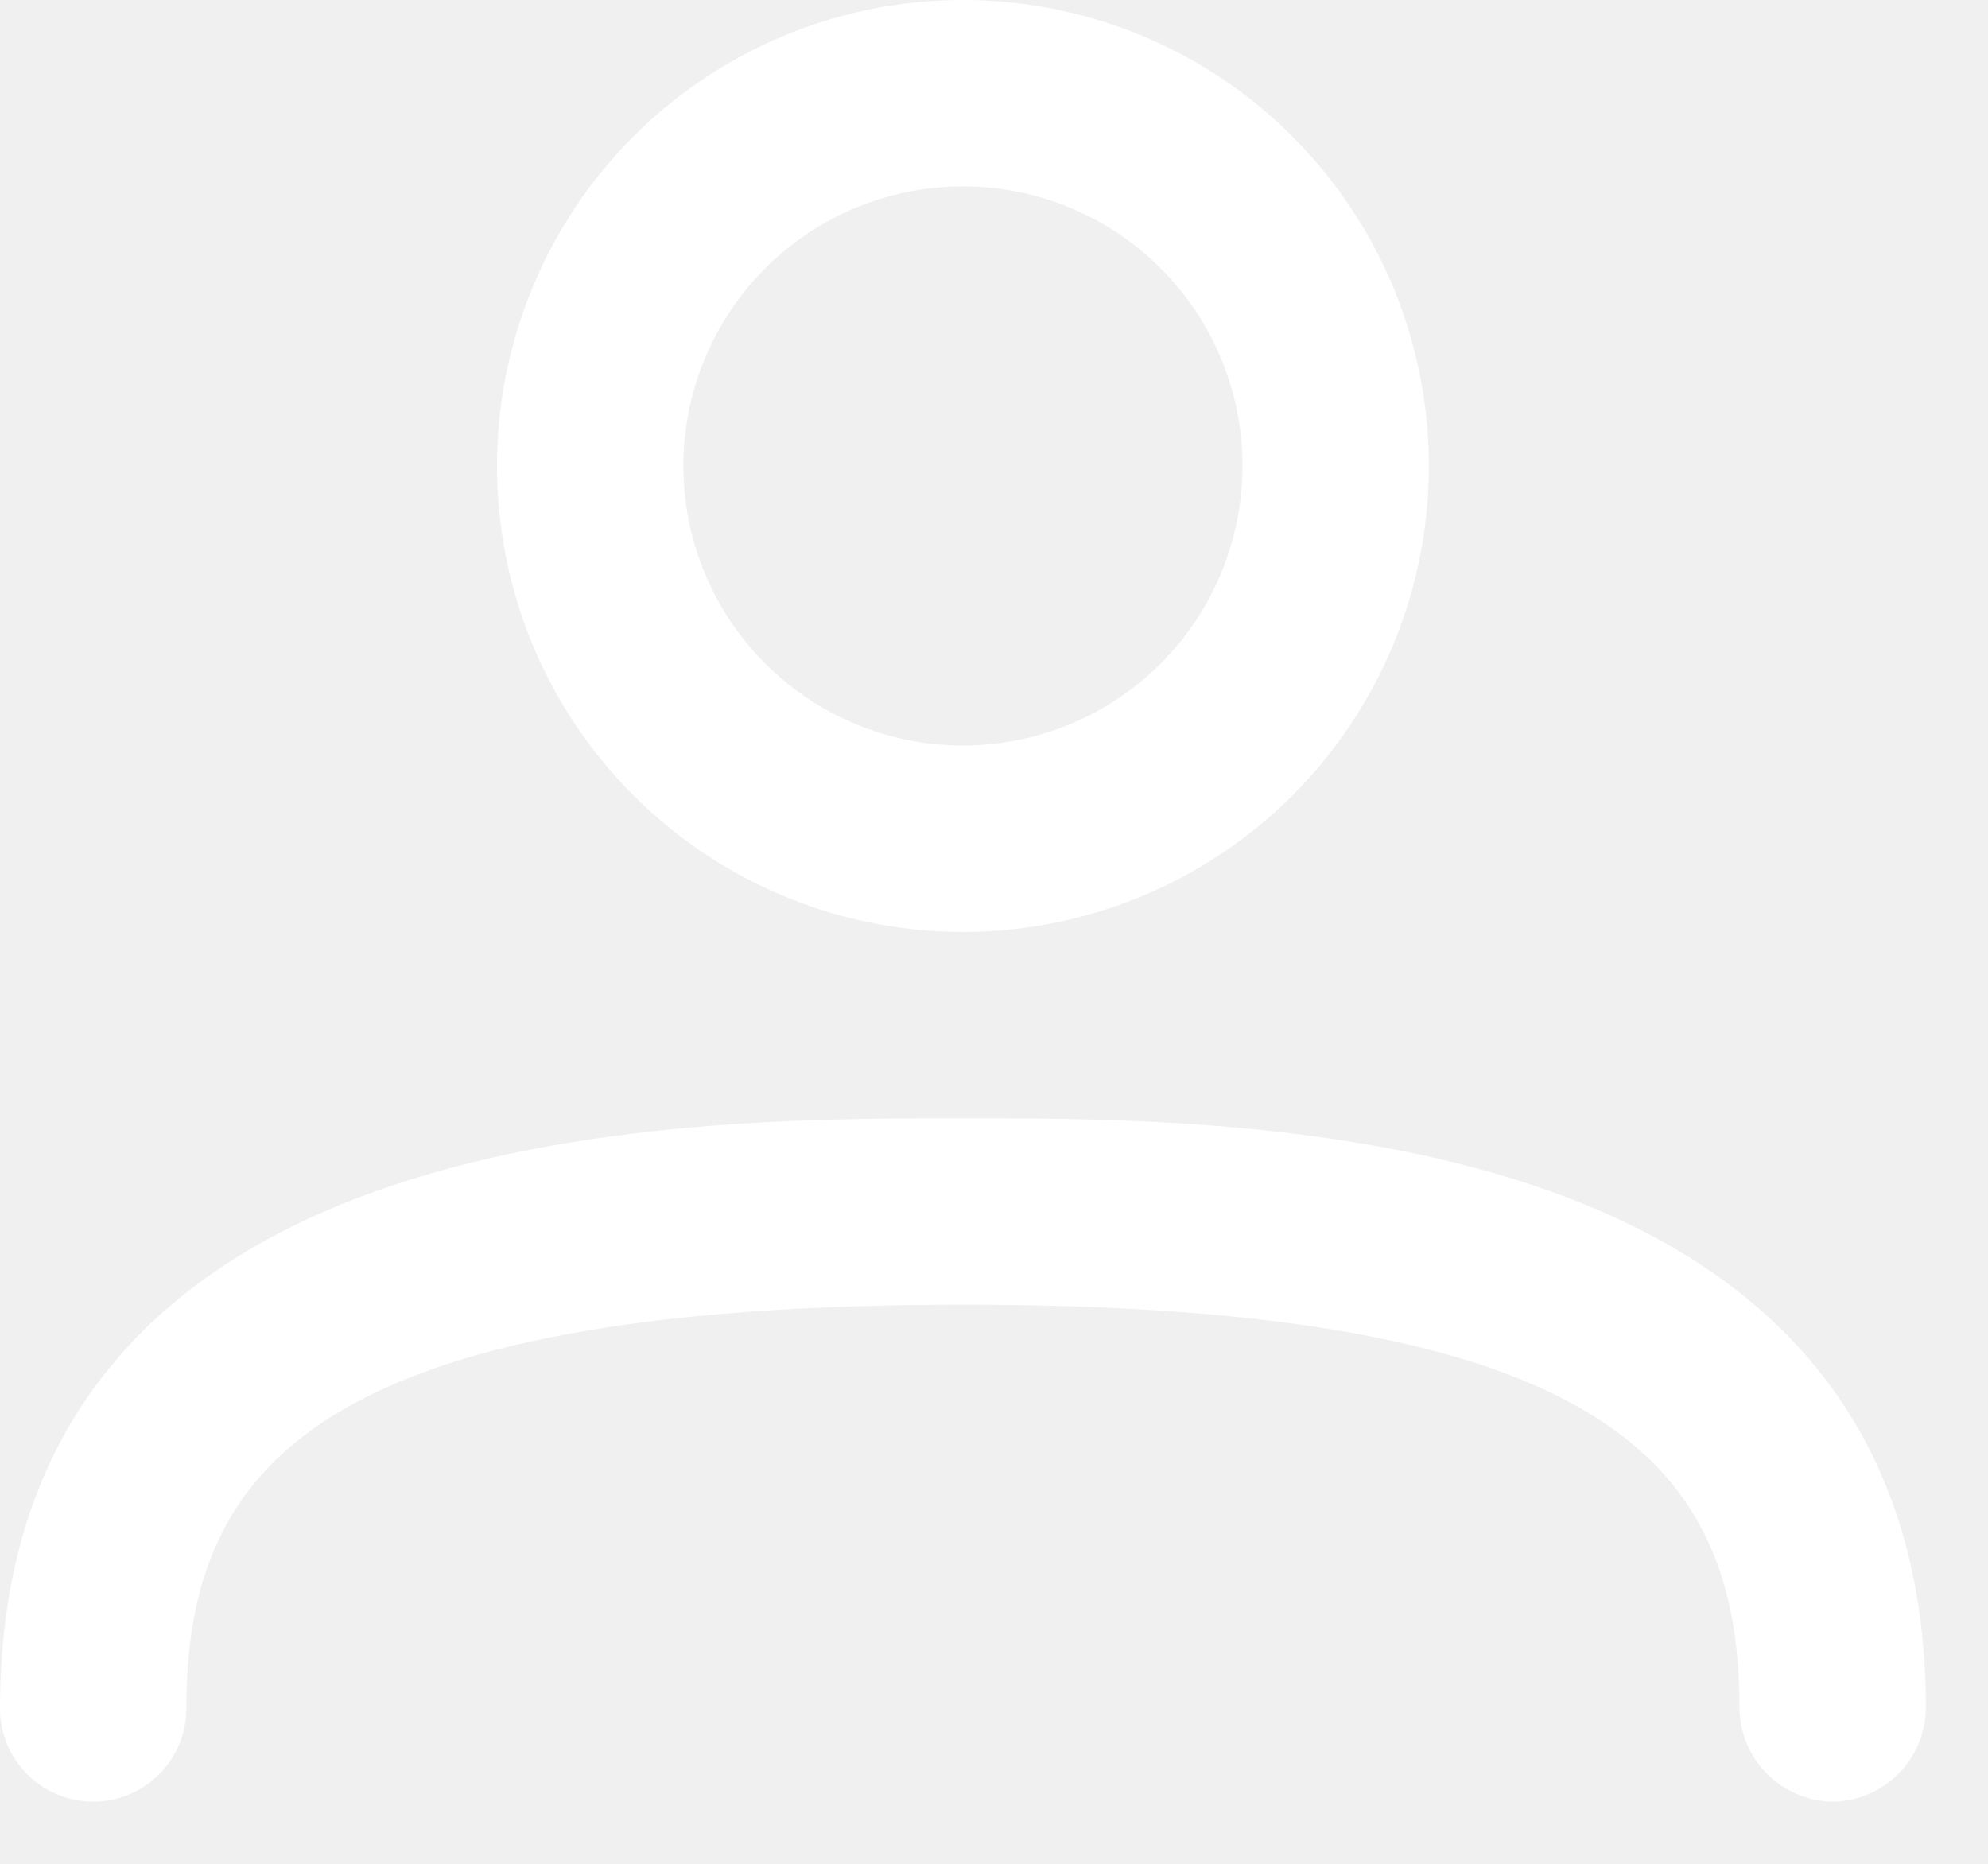
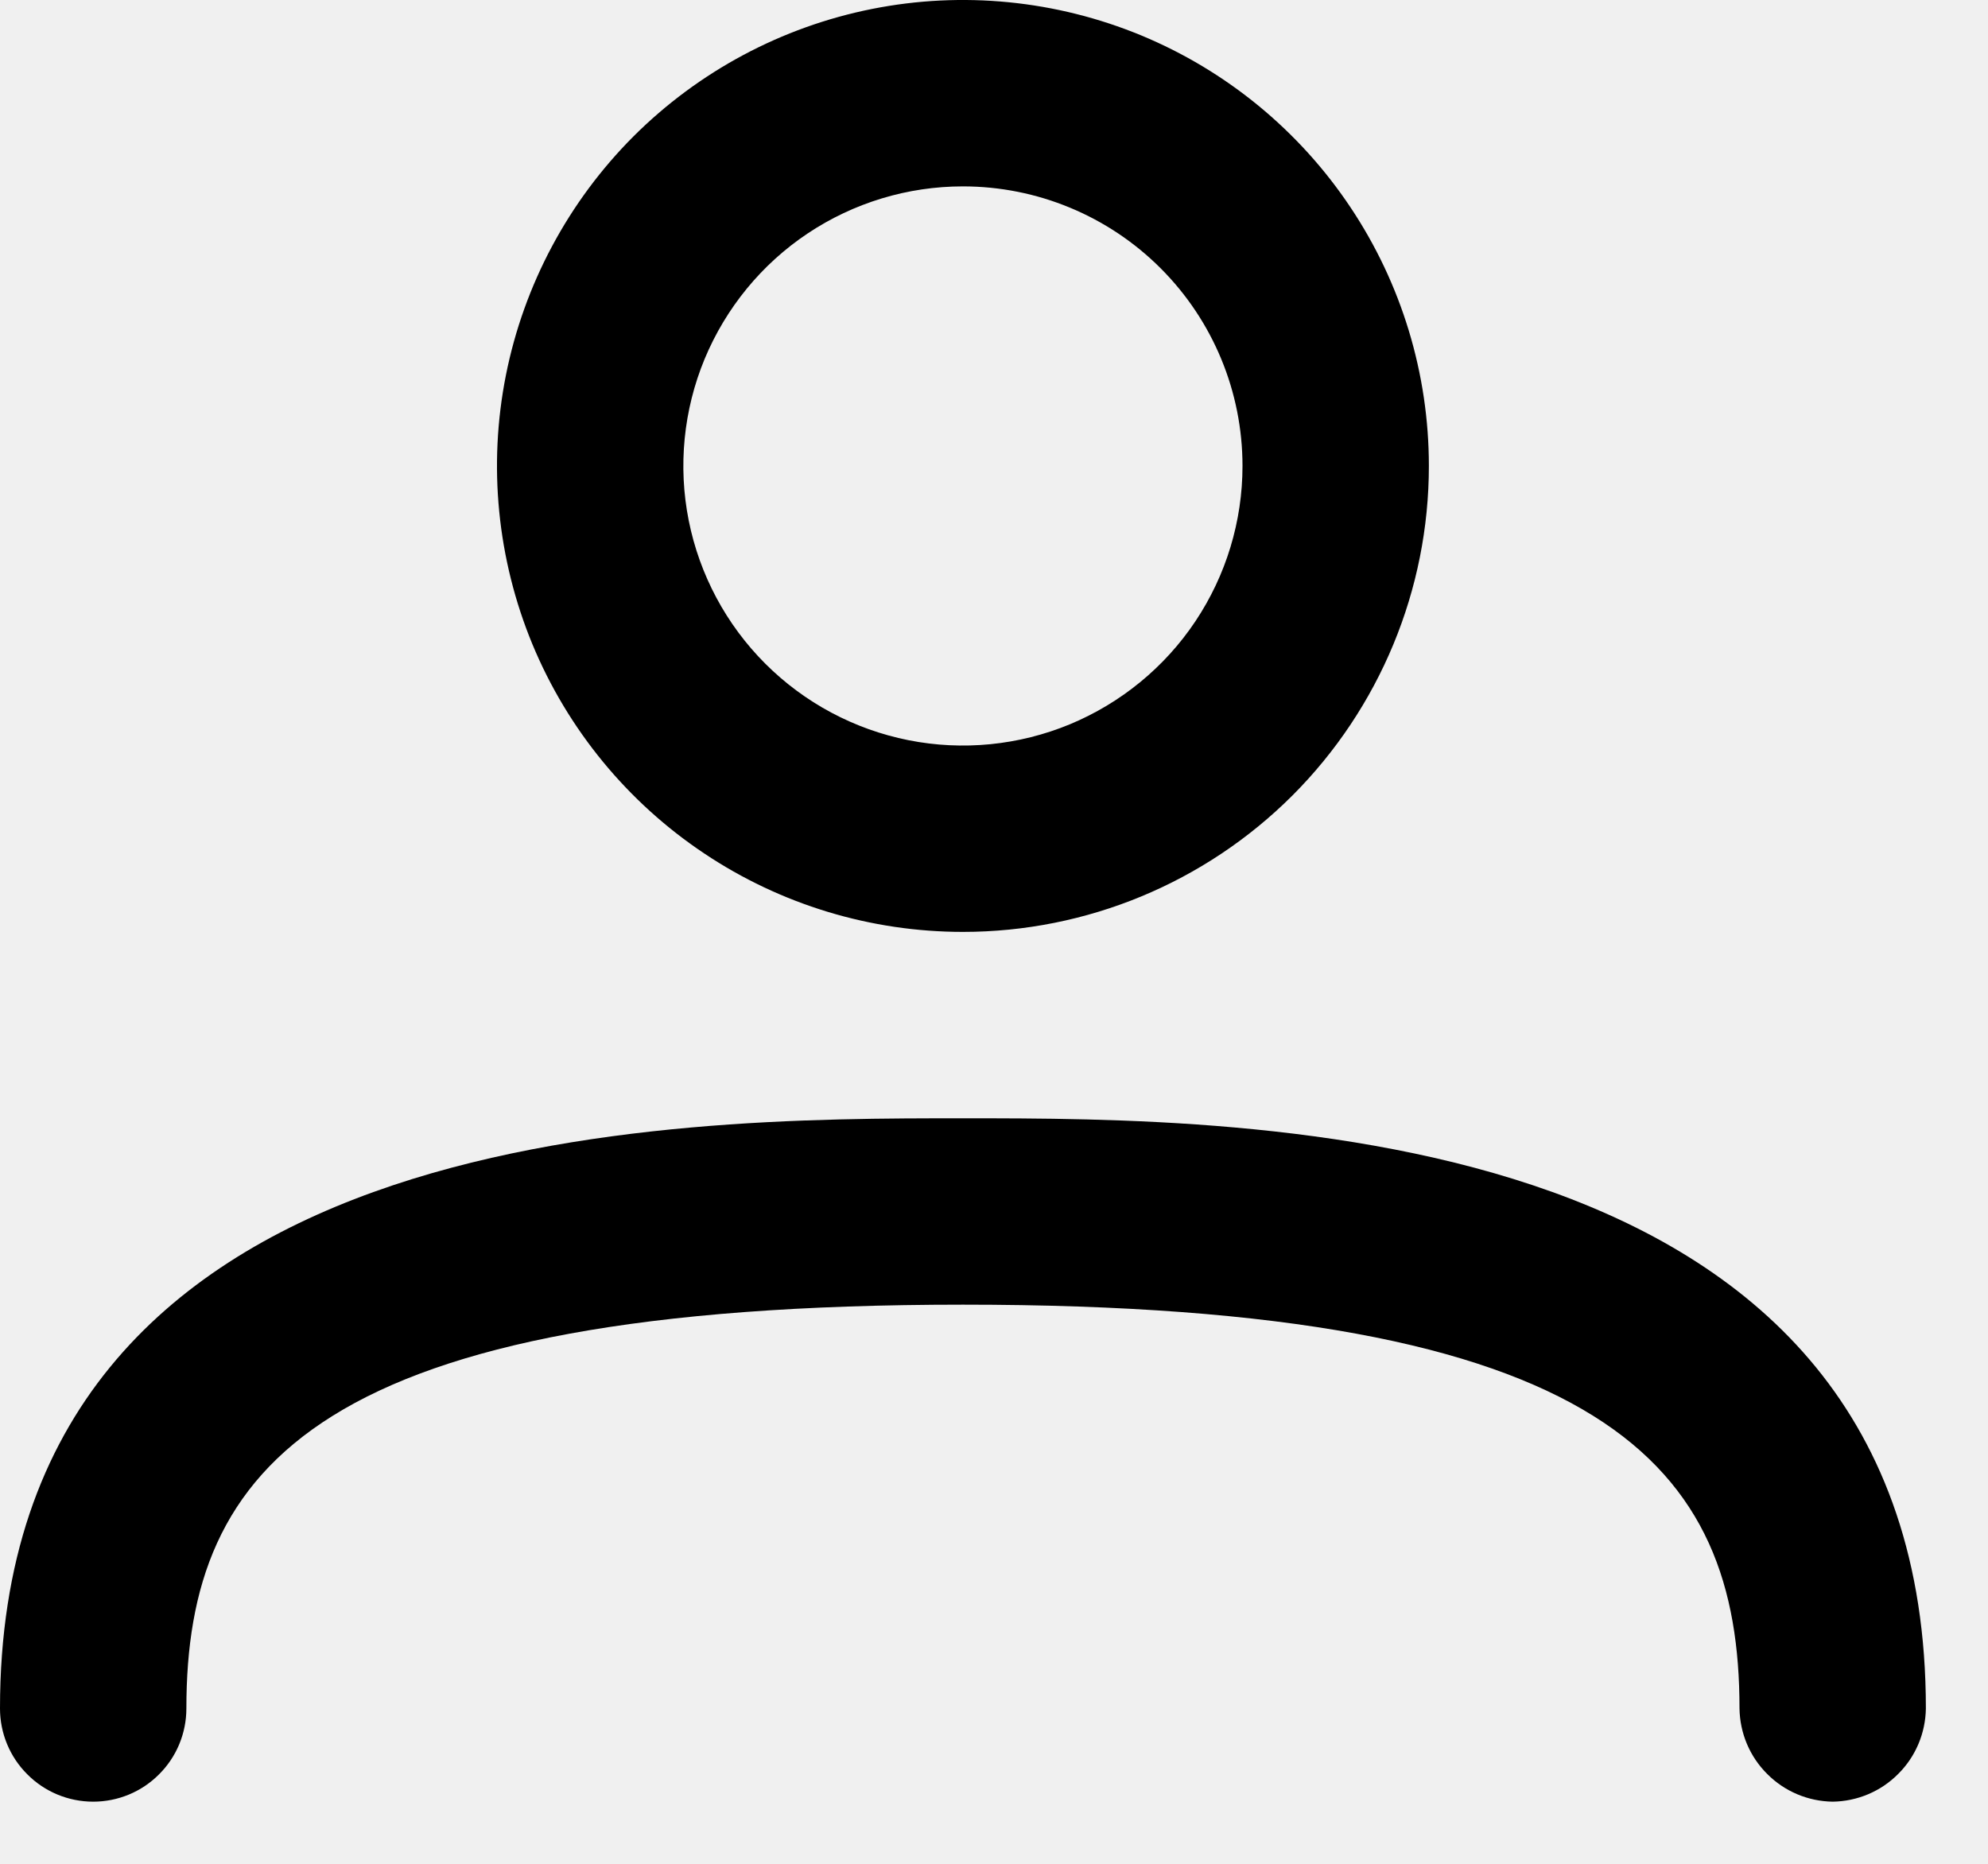
<svg xmlns="http://www.w3.org/2000/svg" width="16" height="15" viewBox="0 0 16 15" fill="none">
-   <path d="M7.75 7.5C7.008 7.5 6.283 7.28 5.667 6.868C5.05 6.456 4.569 5.87 4.285 5.185C4.002 4.5 3.927 3.746 4.072 3.018C4.217 2.291 4.574 1.623 5.098 1.098C5.623 0.574 6.291 0.217 7.018 0.072C7.746 -0.073 8.5 0.002 9.185 0.285C9.87 0.569 10.456 1.05 10.868 1.667C11.28 2.283 11.5 3.008 11.5 3.75C11.5 4.745 11.105 5.698 10.402 6.402C9.698 7.105 8.745 7.5 7.75 7.5ZM7.75 1.5C7.305 1.5 6.87 1.632 6.5 1.879C6.13 2.126 5.842 2.478 5.671 2.889C5.501 3.3 5.456 3.752 5.543 4.189C5.63 4.625 5.844 5.026 6.159 5.341C6.474 5.656 6.875 5.87 7.311 5.957C7.748 6.044 8.2 5.999 8.611 5.829C9.022 5.658 9.374 5.37 9.621 5C9.868 4.63 10 4.195 10 3.75C10 3.153 9.763 2.581 9.341 2.159C8.919 1.737 8.347 1.5 7.75 1.5Z" fill="white" />
-   <path d="M14.75 14.5C14.552 14.497 14.363 14.418 14.223 14.277C14.082 14.137 14.003 13.948 14 13.75C14 11.8 12.94 10.5 7.75 10.5C2.56 10.5 1.5 11.8 1.5 13.75C1.5 13.949 1.421 14.14 1.28 14.28C1.14 14.421 0.949 14.5 0.75 14.5C0.551 14.5 0.36 14.421 0.22 14.28C0.079 14.14 0 13.949 0 13.75C0 9 5.43 9 7.75 9C10.07 9 15.5 9 15.5 13.75C15.497 13.948 15.418 14.137 15.277 14.277C15.137 14.418 14.948 14.497 14.75 14.5Z" fill="white" />
+   <path d="M7.75 7.5C7.008 7.5 6.283 7.28 5.667 6.868C5.05 6.456 4.569 5.87 4.285 5.185C4.002 4.5 3.927 3.746 4.072 3.018C4.217 2.291 4.574 1.623 5.098 1.098C5.623 0.574 6.291 0.217 7.018 0.072C7.746 -0.073 8.5 0.002 9.185 0.285C9.87 0.569 10.456 1.05 10.868 1.667C11.28 2.283 11.5 3.008 11.5 3.75C11.5 4.745 11.105 5.698 10.402 6.402C9.698 7.105 8.745 7.5 7.75 7.5ZM7.75 1.5C7.305 1.5 6.87 1.632 6.5 1.879C6.13 2.126 5.842 2.478 5.671 2.889C5.501 3.3 5.456 3.752 5.543 4.189C5.63 4.625 5.844 5.026 6.159 5.341C6.474 5.656 6.875 5.87 7.311 5.957C7.748 6.044 8.2 5.999 8.611 5.829C9.022 5.658 9.374 5.37 9.621 5C9.868 4.63 10 4.195 10 3.75C10 3.153 9.763 2.581 9.341 2.159C8.919 1.737 8.347 1.5 7.75 1.5Z" fill="currentColor" />
+   <path d="M14.75 14.5C14.552 14.497 14.363 14.418 14.223 14.277C14.082 14.137 14.003 13.948 14 13.75C14 11.8 12.94 10.5 7.75 10.5C2.56 10.5 1.5 11.8 1.5 13.75C1.5 13.949 1.421 14.14 1.28 14.28C1.14 14.421 0.949 14.5 0.75 14.5C0.551 14.5 0.36 14.421 0.22 14.28C0.079 14.14 0 13.949 0 13.75C0 9 5.43 9 7.75 9C10.07 9 15.5 9 15.5 13.75C15.497 13.948 15.418 14.137 15.277 14.277C15.137 14.418 14.948 14.497 14.75 14.5Z" fill="currentColor" />
</svg>
